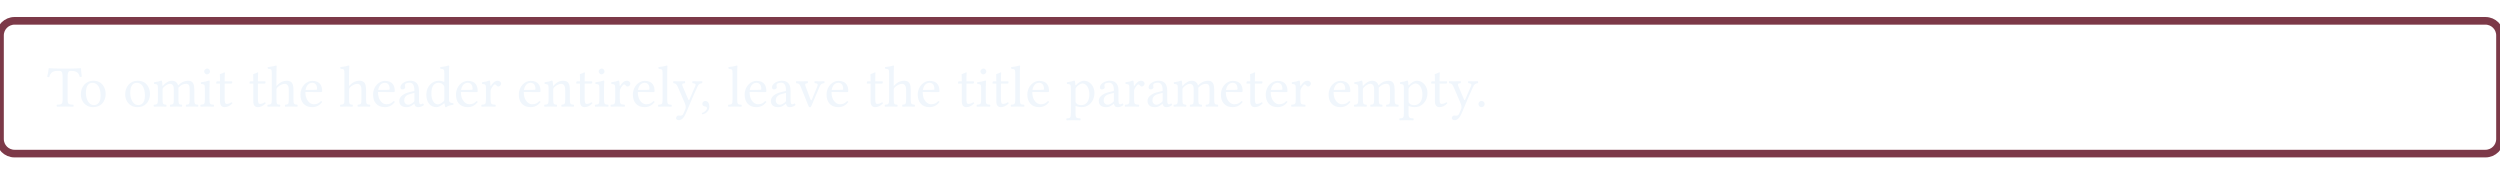
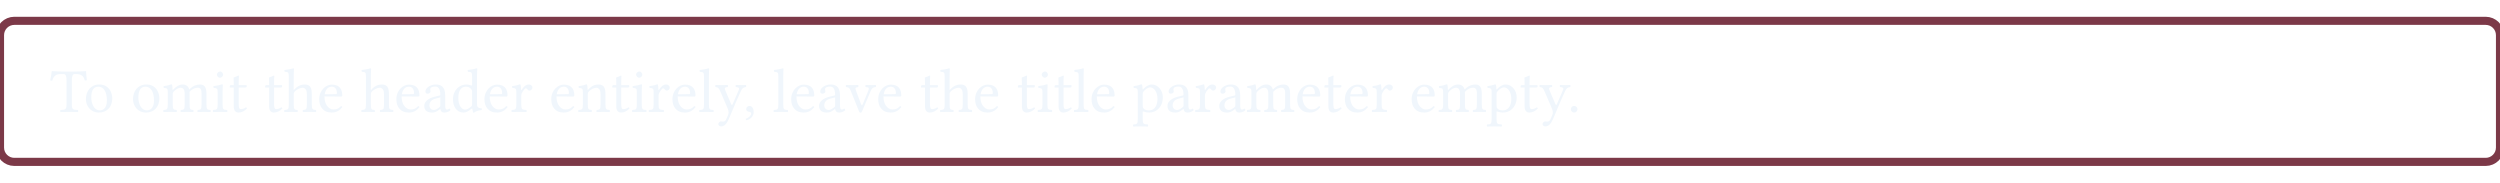
- <svg xmlns="http://www.w3.org/2000/svg" xmlns:xlink="http://www.w3.org/1999/xlink" class="typst-doc" height="47.467pt" style="overflow: visible;" viewBox="0 0 680.315 47.467" width="680.315pt">
+ <svg xmlns="http://www.w3.org/2000/svg" xmlns:xlink="http://www.w3.org/1999/xlink" class="typst-doc" height="49.725pt" style="overflow: visible;" viewBox="0 0 680.315 49.725" width="680.315pt">
  <g>
    <g transform="translate(0 5.669291)">
      <g class="typst-group">
        <g>
          <g transform="translate(0 0)">
            <g class="typst-group">
              <g>
                <g transform="translate(0 0)">
                  <g class="typst-group">
                    <g>
                      <g transform="translate(0 0)">
                        <g class="typst-group">
                          <g>
                            <g transform="translate(-0 -0)">
-                               <path class="typst-shape" d="M 3.96 0 L 676.355 0 C 678.542 0 680.315 1.773 680.315 3.96 L 680.315 32.168 C 680.315 34.355 678.542 36.128 676.355 36.128 L 3.96 36.128 C 1.773 36.128 0 34.355 0 32.168 L 0 3.96 C 0 1.773 1.773 0 3.96 0 " fill="none" stroke="#7c3948" stroke-linecap="butt" stroke-linejoin="miter" stroke-miterlimit="4" stroke-width="2.08" />
+                               <path class="typst-shape" d="M 3.895 0 L 676.42 0 C 678.571 0 680.315 1.744 680.315 3.895 L 680.315 34.491 C 680.315 36.642 678.571 38.386 676.42 38.386 L 3.895 38.386 C 1.744 38.386 0 36.642 0 34.491 L 0 3.895 C 0 1.744 1.744 0 3.895 0 " fill="none" stroke="#7c3948" stroke-linecap="butt" stroke-linejoin="miter" stroke-miterlimit="4" stroke-width="2.21" />
                            </g>
-                             <g transform="translate(12.8 23.328)">
+                             <g transform="translate(13.6 24.786)">
                              <g class="typst-text" transform="scale(1, -1)">
-                                 <use fill="#f0f6fc" fill-rule="nonzero" x="0" xlink:href="#g37A67C4F474B0546FF227AC7FBD38413" />
-                                 <use fill="#f0f6fc" fill-rule="nonzero" x="8.544" xlink:href="#gC63C44EC92272FC0E86AD369E0E6288" />
-                                 <use fill="#f0f6fc" fill-rule="nonzero" x="20.608" xlink:href="#gC63C44EC92272FC0E86AD369E0E6288" />
-                                 <use fill="#f0f6fc" fill-rule="nonzero" x="28.672" xlink:href="#g4E5E84CBECD9C2B56B869783942BACE4" />
-                                 <use fill="#f0f6fc" fill-rule="nonzero" x="41.312" xlink:href="#g8DA6BF8D5380F569207E60CADC0E9BAE" />
-                                 <use fill="#f0f6fc" fill-rule="nonzero" x="45.648" xlink:href="#gF0D6D08DBEB6CA3CAD6B56A1BCD8FAE8" />
-                                 <use fill="#f0f6fc" fill-rule="nonzero" x="54.704" xlink:href="#gF0D6D08DBEB6CA3CAD6B56A1BCD8FAE8" />
-                                 <use fill="#f0f6fc" fill-rule="nonzero" x="59.76" xlink:href="#g5B1EE9D91446DA0F187BF1EED1855988" />
-                                 <use fill="#f0f6fc" fill-rule="nonzero" x="68.368" xlink:href="#g5F57C9D2838EC13BB1667D451375251B" />
-                                 <use fill="#f0f6fc" fill-rule="nonzero" x="79.52" xlink:href="#g5B1EE9D91446DA0F187BF1EED1855988" />
-                                 <use fill="#f0f6fc" fill-rule="nonzero" x="88.128" xlink:href="#g5F57C9D2838EC13BB1667D451375251B" />
-                                 <use fill="#f0f6fc" fill-rule="nonzero" x="95.28" xlink:href="#g37395776C576352B9F4BB25DF2AAC7DE" />
-                                 <use fill="#f0f6fc" fill-rule="nonzero" x="102.592" xlink:href="#gB40DFF13CA16078B5A4664E1AAC88547" />
-                                 <use fill="#f0f6fc" fill-rule="nonzero" x="110.688" xlink:href="#g5F57C9D2838EC13BB1667D451375251B" />
-                                 <use fill="#f0f6fc" fill-rule="nonzero" x="117.84" xlink:href="#g7E92F3641FFEE66EFDCAAA379E3921D0" />
-                                 <use fill="#f0f6fc" fill-rule="nonzero" x="127.792" xlink:href="#g5F57C9D2838EC13BB1667D451375251B" />
-                                 <use fill="#f0f6fc" fill-rule="nonzero" x="134.944" xlink:href="#gF1731FE4208E6DAA807F9C717BFC6547" />
-                                 <use fill="#f0f6fc" fill-rule="nonzero" x="143.616" xlink:href="#gF0D6D08DBEB6CA3CAD6B56A1BCD8FAE8" />
-                                 <use fill="#f0f6fc" fill-rule="nonzero" x="148.672" xlink:href="#g8DA6BF8D5380F569207E60CADC0E9BAE" />
-                                 <use fill="#f0f6fc" fill-rule="nonzero" x="153.008" xlink:href="#g7E92F3641FFEE66EFDCAAA379E3921D0" />
-                                 <use fill="#f0f6fc" fill-rule="nonzero" x="158.832" xlink:href="#g5F57C9D2838EC13BB1667D451375251B" />
-                                 <use fill="#f0f6fc" fill-rule="nonzero" x="165.984" xlink:href="#gF9DAB4CF898D9BF28E6AABA84B32F9C5" />
-                                 <use fill="#f0f6fc" fill-rule="nonzero" x="170.208" xlink:href="#g9B5A20A9FE1E2A60C0DD056D281779B" />
-                                 <use fill="#f0f6fc" fill-rule="nonzero" x="177.504" xlink:href="#g3CFFD641C44F808E96F90C23D40F7DDE" />
-                                 <use fill="#f0f6fc" fill-rule="nonzero" x="185.024" xlink:href="#gF9DAB4CF898D9BF28E6AABA84B32F9C5" />
-                                 <use fill="#f0f6fc" fill-rule="nonzero" x="189.248" xlink:href="#g5F57C9D2838EC13BB1667D451375251B" />
-                                 <use fill="#f0f6fc" fill-rule="nonzero" x="196.4" xlink:href="#g37395776C576352B9F4BB25DF2AAC7DE" />
-                                 <use fill="#f0f6fc" fill-rule="nonzero" x="203.712" xlink:href="#g665FF6EF408168A243016331102F776A" />
-                                 <use fill="#f0f6fc" fill-rule="nonzero" x="211.536" xlink:href="#g5F57C9D2838EC13BB1667D451375251B" />
-                                 <use fill="#f0f6fc" fill-rule="nonzero" x="222.688" xlink:href="#gF0D6D08DBEB6CA3CAD6B56A1BCD8FAE8" />
-                                 <use fill="#f0f6fc" fill-rule="nonzero" x="227.744" xlink:href="#g5B1EE9D91446DA0F187BF1EED1855988" />
-                                 <use fill="#f0f6fc" fill-rule="nonzero" x="236.352" xlink:href="#g5F57C9D2838EC13BB1667D451375251B" />
-                                 <use fill="#f0f6fc" fill-rule="nonzero" x="247.504" xlink:href="#gF0D6D08DBEB6CA3CAD6B56A1BCD8FAE8" />
-                                 <use fill="#f0f6fc" fill-rule="nonzero" x="252.56" xlink:href="#g8DA6BF8D5380F569207E60CADC0E9BAE" />
-                                 <use fill="#f0f6fc" fill-rule="nonzero" x="256.896" xlink:href="#gF0D6D08DBEB6CA3CAD6B56A1BCD8FAE8" />
-                                 <use fill="#f0f6fc" fill-rule="nonzero" x="261.952" xlink:href="#gF9DAB4CF898D9BF28E6AABA84B32F9C5" />
-                                 <use fill="#f0f6fc" fill-rule="nonzero" x="266.176" xlink:href="#g5F57C9D2838EC13BB1667D451375251B" />
-                                 <use fill="#f0f6fc" fill-rule="nonzero" x="277.328" xlink:href="#g730F3005093191939779E3779F3B20AA" />
-                                 <use fill="#f0f6fc" fill-rule="nonzero" x="285.632" xlink:href="#g37395776C576352B9F4BB25DF2AAC7DE" />
-                                 <use fill="#f0f6fc" fill-rule="nonzero" x="292.944" xlink:href="#g7E92F3641FFEE66EFDCAAA379E3921D0" />
-                                 <use fill="#f0f6fc" fill-rule="nonzero" x="298.896" xlink:href="#g37395776C576352B9F4BB25DF2AAC7DE" />
-                                 <use fill="#f0f6fc" fill-rule="nonzero" x="306.208" xlink:href="#g4E5E84CBECD9C2B56B869783942BACE4" />
-                                 <use fill="#f0f6fc" fill-rule="nonzero" x="318.848" xlink:href="#g5F57C9D2838EC13BB1667D451375251B" />
-                                 <use fill="#f0f6fc" fill-rule="nonzero" x="326" xlink:href="#gF0D6D08DBEB6CA3CAD6B56A1BCD8FAE8" />
-                                 <use fill="#f0f6fc" fill-rule="nonzero" x="331.056" xlink:href="#g5F57C9D2838EC13BB1667D451375251B" />
-                                 <use fill="#f0f6fc" fill-rule="nonzero" x="338.208" xlink:href="#g7E92F3641FFEE66EFDCAAA379E3921D0" />
-                                 <use fill="#f0f6fc" fill-rule="nonzero" x="348.16" xlink:href="#g5F57C9D2838EC13BB1667D451375251B" />
-                                 <use fill="#f0f6fc" fill-rule="nonzero" x="355.312" xlink:href="#g4E5E84CBECD9C2B56B869783942BACE4" />
-                                 <use fill="#f0f6fc" fill-rule="nonzero" x="367.952" xlink:href="#g730F3005093191939779E3779F3B20AA" />
-                                 <use fill="#f0f6fc" fill-rule="nonzero" x="376.256" xlink:href="#gF0D6D08DBEB6CA3CAD6B56A1BCD8FAE8" />
-                                 <use fill="#f0f6fc" fill-rule="nonzero" x="381.312" xlink:href="#g9B5A20A9FE1E2A60C0DD056D281779B" />
-                                 <use fill="#f0f6fc" fill-rule="nonzero" x="388.608" xlink:href="#gFD073CFB96DED13FA5F838845E6BFF78" />
+                                 <use fill="#f0f6fc" fill-rule="nonzero" x="0" xlink:href="#gE2DFA7A4165699FAACE3405BA08E957D" />
+                                 <use fill="#f0f6fc" fill-rule="nonzero" x="9.078" xlink:href="#g8831A3734F2C877DD4B82664E2752586" />
+                                 <use fill="#f0f6fc" fill-rule="nonzero" x="21.896" xlink:href="#g8831A3734F2C877DD4B82664E2752586" />
+                                 <use fill="#f0f6fc" fill-rule="nonzero" x="30.464" xlink:href="#g8EF68B9F434B21AF0F566D42E24A6741" />
+                                 <use fill="#f0f6fc" fill-rule="nonzero" x="43.894" xlink:href="#gD73BC2B7DACAF23BBF77E52B624B14FE" />
+                                 <use fill="#f0f6fc" fill-rule="nonzero" x="48.501" xlink:href="#g39771A1379CF595E57EC7CABB822FC76" />
+                                 <use fill="#f0f6fc" fill-rule="nonzero" x="58.123" xlink:href="#g39771A1379CF595E57EC7CABB822FC76" />
+                                 <use fill="#f0f6fc" fill-rule="nonzero" x="63.495" xlink:href="#g7CB9797A02F10A5A37B7A195F5C7F72B" />
+                                 <use fill="#f0f6fc" fill-rule="nonzero" x="72.641" xlink:href="#g6A1BCC6180F826CEC9F0969029141C24" />
+                                 <use fill="#f0f6fc" fill-rule="nonzero" x="84.49" xlink:href="#g7CB9797A02F10A5A37B7A195F5C7F72B" />
+                                 <use fill="#f0f6fc" fill-rule="nonzero" x="93.636" xlink:href="#g6A1BCC6180F826CEC9F0969029141C24" />
+                                 <use fill="#f0f6fc" fill-rule="nonzero" x="101.235" xlink:href="#g70497B15E04CC549257309BAC0B77D32" />
+                                 <use fill="#f0f6fc" fill-rule="nonzero" x="109.004" xlink:href="#g321EEAFE5754B9C7453097BAF1645CB4" />
+                                 <use fill="#f0f6fc" fill-rule="nonzero" x="117.606" xlink:href="#g6A1BCC6180F826CEC9F0969029141C24" />
+                                 <use fill="#f0f6fc" fill-rule="nonzero" x="125.205" xlink:href="#g679C8EC39CC8A55594D0C898C817B316" />
+                                 <use fill="#f0f6fc" fill-rule="nonzero" x="135.779" xlink:href="#g6A1BCC6180F826CEC9F0969029141C24" />
+                                 <use fill="#f0f6fc" fill-rule="nonzero" x="143.378" xlink:href="#gEC36F167EC4449C6AE9A758F7303ABD9" />
+                                 <use fill="#f0f6fc" fill-rule="nonzero" x="152.592" xlink:href="#g39771A1379CF595E57EC7CABB822FC76" />
+                                 <use fill="#f0f6fc" fill-rule="nonzero" x="157.964" xlink:href="#gD73BC2B7DACAF23BBF77E52B624B14FE" />
+                                 <use fill="#f0f6fc" fill-rule="nonzero" x="162.571" xlink:href="#g679C8EC39CC8A55594D0C898C817B316" />
+                                 <use fill="#f0f6fc" fill-rule="nonzero" x="168.759" xlink:href="#g6A1BCC6180F826CEC9F0969029141C24" />
+                                 <use fill="#f0f6fc" fill-rule="nonzero" x="176.358" xlink:href="#g688C37539538F20ADEDCEF13385ED473" />
+                                 <use fill="#f0f6fc" fill-rule="nonzero" x="180.846" xlink:href="#g13AD84DD2262B004B62236FB2079A81F" />
+                                 <use fill="#f0f6fc" fill-rule="nonzero" x="188.598" xlink:href="#g54D6E84C048A50805DF2AAC2A91A8171" />
+                                 <use fill="#f0f6fc" fill-rule="nonzero" x="196.588" xlink:href="#g688C37539538F20ADEDCEF13385ED473" />
+                                 <use fill="#f0f6fc" fill-rule="nonzero" x="201.076" xlink:href="#g6A1BCC6180F826CEC9F0969029141C24" />
+                                 <use fill="#f0f6fc" fill-rule="nonzero" x="208.675" xlink:href="#g70497B15E04CC549257309BAC0B77D32" />
+                                 <use fill="#f0f6fc" fill-rule="nonzero" x="216.444" xlink:href="#gB488647053F2FCFECBBDB7F09DA3CA54" />
+                                 <use fill="#f0f6fc" fill-rule="nonzero" x="224.757" xlink:href="#g6A1BCC6180F826CEC9F0969029141C24" />
+                                 <use fill="#f0f6fc" fill-rule="nonzero" x="236.606" xlink:href="#g39771A1379CF595E57EC7CABB822FC76" />
+                                 <use fill="#f0f6fc" fill-rule="nonzero" x="241.978" xlink:href="#g7CB9797A02F10A5A37B7A195F5C7F72B" />
+                                 <use fill="#f0f6fc" fill-rule="nonzero" x="251.124" xlink:href="#g6A1BCC6180F826CEC9F0969029141C24" />
+                                 <use fill="#f0f6fc" fill-rule="nonzero" x="262.973" xlink:href="#g39771A1379CF595E57EC7CABB822FC76" />
+                                 <use fill="#f0f6fc" fill-rule="nonzero" x="268.345" xlink:href="#gD73BC2B7DACAF23BBF77E52B624B14FE" />
+                                 <use fill="#f0f6fc" fill-rule="nonzero" x="272.952" xlink:href="#g39771A1379CF595E57EC7CABB822FC76" />
+                                 <use fill="#f0f6fc" fill-rule="nonzero" x="278.324" xlink:href="#g688C37539538F20ADEDCEF13385ED473" />
+                                 <use fill="#f0f6fc" fill-rule="nonzero" x="282.812" xlink:href="#g6A1BCC6180F826CEC9F0969029141C24" />
+                                 <use fill="#f0f6fc" fill-rule="nonzero" x="294.661" xlink:href="#g35FE788A1490BC0C0E674398F0881B68" />
+                                 <use fill="#f0f6fc" fill-rule="nonzero" x="303.484" xlink:href="#g70497B15E04CC549257309BAC0B77D32" />
+                                 <use fill="#f0f6fc" fill-rule="nonzero" x="311.253" xlink:href="#g679C8EC39CC8A55594D0C898C817B316" />
+                                 <use fill="#f0f6fc" fill-rule="nonzero" x="317.577" xlink:href="#g70497B15E04CC549257309BAC0B77D32" />
+                                 <use fill="#f0f6fc" fill-rule="nonzero" x="325.346" xlink:href="#g8EF68B9F434B21AF0F566D42E24A6741" />
+                                 <use fill="#f0f6fc" fill-rule="nonzero" x="338.776" xlink:href="#g6A1BCC6180F826CEC9F0969029141C24" />
+                                 <use fill="#f0f6fc" fill-rule="nonzero" x="346.375" xlink:href="#g39771A1379CF595E57EC7CABB822FC76" />
+                                 <use fill="#f0f6fc" fill-rule="nonzero" x="351.747" xlink:href="#g6A1BCC6180F826CEC9F0969029141C24" />
+                                 <use fill="#f0f6fc" fill-rule="nonzero" x="359.346" xlink:href="#g679C8EC39CC8A55594D0C898C817B316" />
+                                 <use fill="#f0f6fc" fill-rule="nonzero" x="369.92" xlink:href="#g6A1BCC6180F826CEC9F0969029141C24" />
+                                 <use fill="#f0f6fc" fill-rule="nonzero" x="377.519" xlink:href="#g8EF68B9F434B21AF0F566D42E24A6741" />
+                                 <use fill="#f0f6fc" fill-rule="nonzero" x="390.949" xlink:href="#g35FE788A1490BC0C0E674398F0881B68" />
+                                 <use fill="#f0f6fc" fill-rule="nonzero" x="399.772" xlink:href="#g39771A1379CF595E57EC7CABB822FC76" />
+                                 <use fill="#f0f6fc" fill-rule="nonzero" x="405.144" xlink:href="#g13AD84DD2262B004B62236FB2079A81F" />
+                                 <use fill="#f0f6fc" fill-rule="nonzero" x="412.896" xlink:href="#g5D3AC8C9938DA5174EAB4DE57CB4CE43" />
                              </g>
                            </g>
                          </g>
                        </g>
                      </g>
                    </g>
                  </g>
                </g>
              </g>
            </g>
          </g>
        </g>
      </g>
    </g>
  </g>
  <defs id="glyph">
-     <symbol id="g37A67C4F474B0546FF227AC7FBD38413" overflow="visible">
-       <path d="M 5.6 1.952 L 5.6 8.064 C 5.6 9.088 5.76 9.696 6.336 9.696 L 6.688 9.696 C 7.888 9.696 8.64 9.28 8.912 8.048 C 9.088 8.048 9.312 8.064 9.456 8.128 C 9.344 8.864 9.264 9.68 9.248 10.4 C 9.248 10.416 9.216 10.448 9.2 10.448 C 8.656 10.4 6.88 10.32 5.616 10.32 L 4.24 10.32 C 3.008 10.32 1.12 10.4 0.512 10.448 C 0.48 10.448 0.448 10.416 0.448 10.4 C 0.384 9.68 0.224 8.848 0.048 8.08 C 0.208 8.016 0.4 8 0.592 8 C 0.912 9.28 1.648 9.696 2.704 9.696 L 3.488 9.696 C 4.08 9.696 4.24 9.088 4.24 8.112 L 4.24 1.952 C 4.24 0.624 3.968 0.544 2.688 0.496 C 2.592 0.4 2.592 0.064 2.688 -0.032 C 3.472 -0.016 4.288 0 4.928 0 C 5.536 0 6.352 -0.016 7.152 -0.032 C 7.248 0.064 7.248 0.4 7.152 0.496 C 5.872 0.544 5.6 0.624 5.6 1.952 Z " />
+     <symbol id="gE2DFA7A4165699FAACE3405BA08E957D" overflow="visible">
+       <path d="M 5.95 2.074 L 5.95 8.568 C 5.95 9.656 6.12 10.302 6.732 10.302 L 7.106 10.302 C 8.381 10.302 9.18 9.86 9.469 8.551 C 9.656 8.551 9.894 8.568 10.047 8.636 C 9.928 9.418 9.843 10.285 9.826 11.05 C 9.826 11.067 9.792 11.101 9.775 11.101 C 9.197 11.05 7.31 10.965 5.967 10.965 L 4.505 10.965 C 3.196 10.965 1.19 11.05 0.544 11.101 C 0.51 11.101 0.476 11.067 0.476 11.05 C 0.408 10.285 0.238 9.401 0.051 8.585 C 0.221 8.517 0.425 8.5 0.629 8.5 C 0.969 9.86 1.751 10.302 2.873 10.302 L 3.706 10.302 C 4.335 10.302 4.505 9.656 4.505 8.619 L 4.505 2.074 C 4.505 0.663 4.216 0.578 2.856 0.527 C 2.754 0.425 2.754 0.068 2.856 -0.034 C 3.689 -0.017 4.556 0 5.236 0 C 5.882 0 6.749 -0.017 7.599 -0.034 C 7.701 0.068 7.701 0.425 7.599 0.527 C 6.239 0.578 5.95 0.663 5.95 2.074 Z " />
    </symbol>
-     <symbol id="gC63C44EC92272FC0E86AD369E0E6288" overflow="visible">
-       <path d="M 0.656 3.28 C 0.656 1.648 1.744 -0.16 4.016 -0.16 C 5.04 -0.16 5.824 0.208 6.368 0.736 C 7.088 1.44 7.408 2.448 7.408 3.424 C 7.408 5.088 6.496 7.024 4.048 7.024 C 2.992 7.024 2.128 6.592 1.536 5.904 C 0.96 5.216 0.656 4.288 0.656 3.28 Z M 3.808 6.464 C 5.184 6.464 6.032 5.216 6.032 2.912 C 6.032 0.896 4.992 0.4 4.24 0.4 C 2.576 0.4 2.032 2.416 2.032 3.648 C 2.032 5.04 2.368 6.464 3.808 6.464 Z " />
+     <symbol id="g8831A3734F2C877DD4B82664E2752586" overflow="visible">
+       <path d="M 0.697 3.485 C 0.697 1.751 1.853 -0.17 4.267 -0.17 C 5.355 -0.17 6.188 0.221 6.766 0.782 C 7.531 1.53 7.871 2.601 7.871 3.638 C 7.871 5.406 6.902 7.463 4.301 7.463 C 3.179 7.463 2.261 7.004 1.632 6.273 C 1.02 5.542 0.697 4.556 0.697 3.485 Z M 4.046 6.868 C 5.508 6.868 6.409 5.542 6.409 3.094 C 6.409 0.952 5.304 0.425 4.505 0.425 C 2.737 0.425 2.159 2.567 2.159 3.876 C 2.159 5.355 2.516 6.868 4.046 6.868 Z " />
    </symbol>
-     <symbol id="g4E5E84CBECD9C2B56B869783942BACE4" overflow="visible">
-       <path d="M 2.72 5.728 C 2.704 6.208 2.672 6.784 2.592 6.944 C 2.56 7.024 2.528 7.072 2.4 7.072 C 1.952 6.896 1.536 6.752 0.432 6.608 C 0.4 6.512 0.432 6.256 0.464 6.16 C 1.328 6.08 1.504 6 1.504 5.072 L 1.504 1.952 C 1.504 0.64 1.296 0.56 0.416 0.496 C 0.32 0.4 0.32 0.064 0.416 -0.032 C 0.896 -0.016 1.504 0 2.144 0 C 2.784 0 3.28 -0.016 3.76 -0.032 C 3.856 0.064 3.856 0.4 3.76 0.496 C 2.944 0.576 2.768 0.64 2.768 1.952 L 2.768 4.576 C 2.768 4.912 2.912 5.104 3.04 5.248 C 3.68 5.872 4.272 6.192 4.768 6.192 C 5.376 6.192 5.824 5.808 5.824 4.736 L 5.824 1.952 C 5.824 0.64 5.696 0.56 4.832 0.496 C 4.752 0.4 4.752 0.064 4.832 -0.032 C 5.232 -0.016 5.824 0 6.464 0 C 7.104 0 7.632 -0.016 8.032 -0.032 C 8.112 0.064 8.112 0.4 8.032 0.496 C 7.232 0.56 7.088 0.64 7.088 1.952 L 7.088 4.496 C 7.088 4.72 7.088 4.944 7.072 5.136 C 7.84 5.984 8.56 6.192 9.184 6.192 C 9.792 6.192 10.144 5.84 10.144 4.768 L 10.144 1.952 C 10.144 0.64 9.984 0.56 9.152 0.496 C 9.072 0.4 9.072 0.064 9.152 -0.032 C 9.552 -0.016 10.144 0 10.784 0 C 11.424 0 11.984 -0.016 12.432 -0.032 C 12.512 0.064 12.512 0.4 12.432 0.496 C 11.552 0.56 11.408 0.64 11.408 1.952 L 11.408 4.48 C 11.408 5.904 11.168 7.024 9.76 7.024 C 8.944 7.024 7.952 6.72 7.12 5.84 C 7.072 5.792 6.976 5.712 6.944 5.856 C 6.8 6.512 6.176 7.024 5.344 7.024 C 4.416 7.024 3.584 6.48 2.912 5.728 C 2.832 5.648 2.736 5.536 2.72 5.728 Z " />
+     <symbol id="g8EF68B9F434B21AF0F566D42E24A6741" overflow="visible">
+       <path d="M 2.89 6.086 C 2.873 6.596 2.839 7.208 2.754 7.378 C 2.72 7.463 2.686 7.514 2.55 7.514 C 2.074 7.327 1.632 7.174 0.459 7.021 C 0.425 6.919 0.459 6.647 0.493 6.545 C 1.411 6.46 1.598 6.375 1.598 5.389 L 1.598 2.074 C 1.598 0.68 1.377 0.595 0.442 0.527 C 0.34 0.425 0.34 0.068 0.442 -0.034 C 0.952 -0.017 1.598 0 2.278 0 C 2.958 0 3.485 -0.017 3.995 -0.034 C 4.097 0.068 4.097 0.425 3.995 0.527 C 3.128 0.612 2.941 0.68 2.941 2.074 L 2.941 4.862 C 2.941 5.219 3.094 5.423 3.23 5.576 C 3.91 6.239 4.539 6.579 5.066 6.579 C 5.712 6.579 6.188 6.171 6.188 5.032 L 6.188 2.074 C 6.188 0.68 6.052 0.595 5.134 0.527 C 5.049 0.425 5.049 0.068 5.134 -0.034 C 5.559 -0.017 6.188 0 6.868 0 C 7.548 0 8.109 -0.017 8.534 -0.034 C 8.619 0.068 8.619 0.425 8.534 0.527 C 7.684 0.595 7.531 0.68 7.531 2.074 L 7.531 4.777 C 7.531 5.015 7.531 5.253 7.514 5.457 C 8.33 6.358 9.095 6.579 9.758 6.579 C 10.404 6.579 10.778 6.205 10.778 5.066 L 10.778 2.074 C 10.778 0.68 10.608 0.595 9.724 0.527 C 9.639 0.425 9.639 0.068 9.724 -0.034 C 10.149 -0.017 10.778 0 11.458 0 C 12.138 0 12.733 -0.017 13.209 -0.034 C 13.294 0.068 13.294 0.425 13.209 0.527 C 12.274 0.595 12.121 0.68 12.121 2.074 L 12.121 4.76 C 12.121 6.273 11.866 7.463 10.37 7.463 C 9.503 7.463 8.449 7.14 7.565 6.205 C 7.514 6.154 7.412 6.069 7.378 6.222 C 7.225 6.919 6.562 7.463 5.678 7.463 C 4.692 7.463 3.808 6.885 3.094 6.086 C 3.009 6.001 2.907 5.882 2.89 6.086 Z " />
    </symbol>
-     <symbol id="g8DA6BF8D5380F569207E60CADC0E9BAE" overflow="visible">
-       <path d="M 2.896 1.952 L 2.896 5.136 C 2.896 5.936 2.96 6.96 2.96 6.96 C 2.96 7.024 2.88 7.072 2.752 7.072 C 2.304 6.896 1.664 6.752 0.56 6.608 C 0.528 6.512 0.56 6.256 0.592 6.16 C 1.472 6.08 1.632 5.984 1.632 5.072 L 1.632 1.952 C 1.632 0.624 1.456 0.576 0.48 0.496 C 0.384 0.4 0.384 0.064 0.48 -0.032 C 1.008 -0.016 1.632 0 2.272 0 C 2.912 0 3.52 -0.016 4.048 -0.032 C 4.144 0.064 4.144 0.4 4.048 0.496 C 3.072 0.56 2.896 0.624 2.896 1.952 Z M 1.44 9.584 C 1.44 9.168 1.824 8.752 2.208 8.752 C 2.656 8.752 3.04 9.184 3.04 9.52 C 3.04 9.904 2.704 10.352 2.272 10.352 C 1.888 10.352 1.44 9.968 1.44 9.584 Z " />
+     <symbol id="gD73BC2B7DACAF23BBF77E52B624B14FE" overflow="visible">
+       <path d="M 3.077 2.074 L 3.077 5.457 C 3.077 6.307 3.145 7.395 3.145 7.395 C 3.145 7.463 3.06 7.514 2.924 7.514 C 2.448 7.327 1.768 7.174 0.595 7.021 C 0.561 6.919 0.595 6.647 0.629 6.545 C 1.564 6.46 1.734 6.358 1.734 5.389 L 1.734 2.074 C 1.734 0.663 1.547 0.612 0.51 0.527 C 0.408 0.425 0.408 0.068 0.51 -0.034 C 1.071 -0.017 1.734 0 2.414 0 C 3.094 0 3.74 -0.017 4.301 -0.034 C 4.403 0.068 4.403 0.425 4.301 0.527 C 3.264 0.595 3.077 0.663 3.077 2.074 Z M 1.53 10.183 C 1.53 9.741 1.938 9.299 2.346 9.299 C 2.822 9.299 3.23 9.758 3.23 10.115 C 3.23 10.523 2.873 10.999 2.414 10.999 C 2.006 10.999 1.53 10.591 1.53 10.183 Z " />
    </symbol>
-     <symbol id="gF0D6D08DBEB6CA3CAD6B56A1BCD8FAE8" overflow="visible">
-       <path d="M 0.688 6.864 C 0.464 6.864 0.4 6.672 0.4 6.544 L 0.4 6.336 C 0.4 6.256 0.416 6.24 0.48 6.24 L 1.424 6.24 L 1.424 1.424 C 1.424 0.288 1.92 -0.16 2.656 -0.16 C 3.392 -0.16 4.192 0.192 4.816 0.896 C 4.784 1.056 4.688 1.152 4.528 1.168 C 4.112 0.848 3.632 0.72 3.216 0.72 C 2.784 0.72 2.688 1.2 2.688 2.192 L 2.688 6.24 L 4.352 6.24 C 4.512 6.24 4.736 6.304 4.736 6.448 L 4.736 6.768 C 4.736 6.832 4.688 6.864 4.608 6.864 L 2.688 6.864 L 2.688 7.488 C 2.688 8.528 2.752 9.168 2.752 9.168 C 2.752 9.264 2.704 9.312 2.624 9.312 C 2.56 9.312 2.416 9.248 2.272 9.168 C 2.096 9.072 1.936 8.992 1.728 8.944 C 1.536 8.88 1.376 8.832 1.376 8.72 C 1.376 8.528 1.424 8.64 1.424 6.864 Z " />
+     <symbol id="g39771A1379CF595E57EC7CABB822FC76" overflow="visible">
+       <path d="M 0.731 7.293 C 0.493 7.293 0.425 7.089 0.425 6.953 L 0.425 6.732 C 0.425 6.647 0.442 6.63 0.51 6.63 L 1.513 6.63 L 1.513 1.513 C 1.513 0.306 2.04 -0.17 2.822 -0.17 C 3.604 -0.17 4.454 0.204 5.117 0.952 C 5.083 1.122 4.981 1.224 4.811 1.241 C 4.369 0.901 3.859 0.765 3.417 0.765 C 2.958 0.765 2.856 1.275 2.856 2.329 L 2.856 6.63 L 4.624 6.63 C 4.794 6.63 5.032 6.698 5.032 6.851 L 5.032 7.191 C 5.032 7.259 4.981 7.293 4.896 7.293 L 2.856 7.293 L 2.856 7.956 C 2.856 9.061 2.924 9.741 2.924 9.741 C 2.924 9.843 2.873 9.894 2.788 9.894 C 2.72 9.894 2.567 9.826 2.414 9.741 C 2.227 9.639 2.057 9.554 1.836 9.503 C 1.632 9.435 1.462 9.384 1.462 9.265 C 1.462 9.061 1.513 9.18 1.513 7.293 Z " />
    </symbol>
-     <symbol id="g5B1EE9D91446DA0F187BF1EED1855988" overflow="visible">
-       <path d="M 2.672 4.576 C 2.672 4.912 2.816 5.104 2.944 5.248 C 3.552 5.84 4.368 6.192 4.992 6.192 C 5.312 6.192 5.648 5.984 5.84 5.616 C 6 5.296 6.032 4.864 6.032 4.384 L 6.032 1.952 C 6.032 0.64 5.872 0.576 5.04 0.496 C 4.96 0.4 4.96 0.064 5.04 -0.032 C 5.488 -0.016 6.032 0 6.672 0 C 7.312 0 7.84 -0.016 8.368 -0.032 C 8.448 0.064 8.448 0.4 8.368 0.496 C 7.472 0.576 7.296 0.64 7.296 1.952 L 7.296 4.336 C 7.296 5.216 7.232 6 6.864 6.48 C 6.592 6.832 6.096 7.024 5.536 7.024 C 4.752 7.024 3.792 6.816 2.816 5.728 C 2.816 5.712 2.8 5.712 2.784 5.696 C 2.736 5.632 2.656 5.536 2.656 5.728 L 2.672 9.328 C 2.672 10.368 2.736 11.008 2.736 11.008 C 2.736 11.12 2.672 11.168 2.528 11.168 C 2.128 11.008 0.928 10.784 0.288 10.736 C 0.256 10.608 0.288 10.352 0.384 10.256 C 0.432 10.256 0.48 10.256 0.528 10.256 C 1.232 10.208 1.408 10.208 1.408 8.944 L 1.408 1.952 C 1.408 0.624 1.216 0.56 0.288 0.496 C 0.192 0.4 0.192 0.064 0.288 -0.032 C 0.816 -0.016 1.408 0 2.048 0 C 2.656 0 3.184 -0.016 3.632 -0.032 C 3.728 0.064 3.728 0.4 3.632 0.496 C 2.816 0.56 2.672 0.624 2.672 1.952 Z " />
+     <symbol id="g7CB9797A02F10A5A37B7A195F5C7F72B" overflow="visible">
+       <path d="M 2.839 4.862 C 2.839 5.219 2.992 5.423 3.128 5.576 C 3.774 6.205 4.641 6.579 5.304 6.579 C 5.644 6.579 6.001 6.358 6.205 5.967 C 6.375 5.627 6.409 5.168 6.409 4.658 L 6.409 2.074 C 6.409 0.68 6.239 0.612 5.355 0.527 C 5.27 0.425 5.27 0.068 5.355 -0.034 C 5.831 -0.017 6.409 0 7.089 0 C 7.769 0 8.33 -0.017 8.891 -0.034 C 8.976 0.068 8.976 0.425 8.891 0.527 C 7.939 0.612 7.752 0.68 7.752 2.074 L 7.752 4.607 C 7.752 5.542 7.684 6.375 7.293 6.885 C 7.004 7.259 6.477 7.463 5.882 7.463 C 5.049 7.463 4.029 7.242 2.992 6.086 C 2.992 6.069 2.975 6.069 2.958 6.052 C 2.907 5.984 2.822 5.882 2.822 6.086 L 2.839 9.911 C 2.839 11.016 2.907 11.696 2.907 11.696 C 2.907 11.815 2.839 11.866 2.686 11.866 C 2.261 11.696 0.986 11.458 0.306 11.407 C 0.272 11.271 0.306 10.999 0.408 10.897 C 0.459 10.897 0.51 10.897 0.561 10.897 C 1.309 10.846 1.496 10.846 1.496 9.503 L 1.496 2.074 C 1.496 0.663 1.292 0.595 0.306 0.527 C 0.204 0.425 0.204 0.068 0.306 -0.034 C 0.867 -0.017 1.496 0 2.176 0 C 2.822 0 3.383 -0.017 3.859 -0.034 C 3.961 0.068 3.961 0.425 3.859 0.527 C 2.992 0.595 2.839 0.663 2.839 2.074 Z " />
    </symbol>
-     <symbol id="g5F57C9D2838EC13BB1667D451375251B" overflow="visible">
-       <path d="M 6.176 1.488 C 5.584 0.88 5.12 0.624 4.192 0.624 C 3.616 0.624 2.944 0.96 2.448 1.776 C 2.128 2.304 1.936 3.04 1.936 3.968 L 6.192 3.936 C 6.384 3.936 6.496 4.032 6.496 4.208 C 6.496 5.552 6.016 6.992 3.792 6.992 C 2.4 6.992 0.592 5.664 0.592 3.232 C 0.592 2.336 0.816 1.472 1.344 0.864 C 1.888 0.224 2.64 -0.16 3.792 -0.16 C 5.008 -0.16 5.872 0.4 6.512 1.232 C 6.464 1.392 6.368 1.472 6.176 1.488 Z M 1.984 4.512 C 2.288 6.32 3.408 6.464 3.792 6.464 C 4.4 6.464 5.12 6.128 5.12 4.784 C 5.12 4.64 5.056 4.56 4.88 4.56 Z " />
+     <symbol id="g6A1BCC6180F826CEC9F0969029141C24" overflow="visible">
+       <path d="M 6.562 1.581 C 5.933 0.935 5.44 0.663 4.454 0.663 C 3.842 0.663 3.128 1.02 2.601 1.887 C 2.261 2.448 2.057 3.23 2.057 4.216 L 6.579 4.182 C 6.783 4.182 6.902 4.284 6.902 4.471 C 6.902 5.899 6.392 7.429 4.029 7.429 C 2.55 7.429 0.629 6.018 0.629 3.434 C 0.629 2.482 0.867 1.564 1.428 0.918 C 2.006 0.238 2.805 -0.17 4.029 -0.17 C 5.321 -0.17 6.239 0.425 6.919 1.309 C 6.868 1.479 6.766 1.564 6.562 1.581 Z M 2.108 4.794 C 2.431 6.715 3.621 6.868 4.029 6.868 C 4.675 6.868 5.44 6.511 5.44 5.083 C 5.44 4.93 5.372 4.845 5.185 4.845 Z " />
    </symbol>
-     <symbol id="g37395776C576352B9F4BB25DF2AAC7DE" overflow="visible">
-       <path d="M 4.688 0.768 C 4.784 0.272 4.96 -0.16 5.76 -0.16 C 6.368 -0.16 6.944 0.112 7.28 0.432 C 7.248 0.624 7.184 0.768 7.008 0.864 C 6.896 0.768 6.624 0.608 6.416 0.608 C 5.952 0.608 5.936 1.232 5.936 1.968 L 5.936 4.32 C 5.936 6.592 4.688 7.024 3.52 7.024 C 2.208 7.024 0.88 6.16 0.88 5.248 C 0.88 4.864 1.072 4.672 1.44 4.672 C 1.904 4.672 2.192 5.008 2.192 5.216 C 2.192 5.328 2.176 5.44 2.144 5.504 C 2.128 5.552 2.112 5.648 2.112 5.824 C 2.112 6.32 2.784 6.496 3.392 6.496 C 3.936 6.496 4.688 6.224 4.688 4.416 C 4.688 4.304 4.64 4.24 4.592 4.224 L 3.216 3.888 C 1.68 3.504 0.576 2.656 0.576 1.568 C 0.576 0.256 1.472 -0.16 2.592 -0.16 C 3.152 -0.16 3.632 -0.032 4.336 0.512 L 4.656 0.768 Z M 4.688 3.728 L 4.688 1.616 C 4.688 1.408 4.592 1.296 4.464 1.2 C 4.048 0.864 3.504 0.496 3.056 0.496 C 2.256 0.496 1.904 1.136 1.904 1.632 C 1.904 2.352 2.24 3.088 3.424 3.392 Z " />
+     <symbol id="g70497B15E04CC549257309BAC0B77D32" overflow="visible">
+       <path d="M 4.981 0.816 C 5.083 0.289 5.27 -0.17 6.12 -0.17 C 6.766 -0.17 7.378 0.119 7.735 0.459 C 7.701 0.663 7.633 0.816 7.446 0.918 C 7.327 0.816 7.038 0.646 6.817 0.646 C 6.324 0.646 6.307 1.309 6.307 2.091 L 6.307 4.59 C 6.307 7.004 4.981 7.463 3.74 7.463 C 2.346 7.463 0.935 6.545 0.935 5.576 C 0.935 5.168 1.139 4.964 1.53 4.964 C 2.023 4.964 2.329 5.321 2.329 5.542 C 2.329 5.661 2.312 5.78 2.278 5.848 C 2.261 5.899 2.244 6.001 2.244 6.188 C 2.244 6.715 2.958 6.902 3.604 6.902 C 4.182 6.902 4.981 6.613 4.981 4.692 C 4.981 4.573 4.93 4.505 4.879 4.488 L 3.417 4.131 C 1.785 3.723 0.612 2.822 0.612 1.666 C 0.612 0.272 1.564 -0.17 2.754 -0.17 C 3.349 -0.17 3.859 -0.034 4.607 0.544 L 4.947 0.816 Z M 4.981 3.961 L 4.981 1.717 C 4.981 1.496 4.879 1.377 4.743 1.275 C 4.301 0.918 3.723 0.527 3.247 0.527 C 2.397 0.527 2.023 1.207 2.023 1.734 C 2.023 2.499 2.38 3.281 3.638 3.604 Z " />
    </symbol>
-     <symbol id="gB40DFF13CA16078B5A4664E1AAC88547" overflow="visible">
-       <path d="M 5.344 0.8 C 5.424 0.864 5.568 0.896 5.584 0.784 C 5.632 0.4 5.76 -0.16 5.76 -0.16 C 5.888 -0.208 5.968 -0.192 6.064 -0.16 C 6.416 0.128 6.976 0.368 7.952 0.48 C 8.048 0.576 8.048 0.816 7.952 0.912 C 6.928 0.992 6.784 1.296 6.784 2.08 L 6.784 9.328 C 6.784 10.368 6.848 11.008 6.848 11.008 C 6.848 11.12 6.784 11.168 6.64 11.168 C 6.24 11.008 5.04 10.784 4.4 10.736 C 4.368 10.608 4.4 10.352 4.496 10.256 C 4.544 10.256 4.592 10.256 4.64 10.256 C 5.344 10.208 5.52 10.208 5.52 8.944 L 5.52 6.896 C 5.52 6.784 5.488 6.752 5.376 6.752 C 5.312 6.752 4.656 7.024 4.128 7.024 C 3.072 7.024 2.368 6.672 1.728 6.064 C 1.04 5.376 0.624 4.432 0.624 3.248 C 0.624 1.28 1.616 -0.16 3.344 -0.16 C 3.968 -0.16 4.56 0.16 5.344 0.8 Z M 5.52 1.984 C 5.52 1.68 5.488 1.552 5.264 1.36 C 4.672 0.848 4.16 0.592 3.76 0.592 C 2.896 0.592 2 1.536 2 3.536 C 2 4.688 2.224 5.328 2.464 5.664 C 2.96 6.416 3.632 6.464 3.952 6.464 C 4.528 6.464 4.928 6.256 5.248 5.888 C 5.472 5.632 5.52 5.52 5.52 5.024 Z " />
+     <symbol id="g321EEAFE5754B9C7453097BAF1645CB4" overflow="visible">
+       <path d="M 5.678 0.85 C 5.763 0.918 5.916 0.952 5.933 0.833 C 5.984 0.425 6.12 -0.17 6.12 -0.17 C 6.256 -0.221 6.341 -0.204 6.443 -0.17 C 6.817 0.136 7.412 0.391 8.449 0.51 C 8.551 0.612 8.551 0.867 8.449 0.969 C 7.361 1.054 7.208 1.377 7.208 2.21 L 7.208 9.911 C 7.208 11.016 7.276 11.696 7.276 11.696 C 7.276 11.815 7.208 11.866 7.055 11.866 C 6.63 11.696 5.355 11.458 4.675 11.407 C 4.641 11.271 4.675 10.999 4.777 10.897 C 4.828 10.897 4.879 10.897 4.93 10.897 C 5.678 10.846 5.865 10.846 5.865 9.503 L 5.865 7.327 C 5.865 7.208 5.831 7.174 5.712 7.174 C 5.644 7.174 4.947 7.463 4.386 7.463 C 3.264 7.463 2.516 7.089 1.836 6.443 C 1.105 5.712 0.663 4.709 0.663 3.451 C 0.663 1.36 1.717 -0.17 3.553 -0.17 C 4.216 -0.17 4.845 0.17 5.678 0.85 Z M 5.865 2.108 C 5.865 1.785 5.831 1.649 5.593 1.445 C 4.964 0.901 4.42 0.629 3.995 0.629 C 3.077 0.629 2.125 1.632 2.125 3.757 C 2.125 4.981 2.363 5.661 2.618 6.018 C 3.145 6.817 3.859 6.868 4.199 6.868 C 4.811 6.868 5.236 6.647 5.576 6.256 C 5.814 5.984 5.865 5.865 5.865 5.338 Z " />
    </symbol>
-     <symbol id="g7E92F3641FFEE66EFDCAAA379E3921D0" overflow="visible">
-       <path d="M 2.816 5.728 C 2.784 6.368 2.768 6.784 2.688 6.944 C 2.656 7.024 2.624 7.072 2.496 7.072 C 2.048 6.896 1.632 6.752 0.528 6.608 C 0.496 6.512 0.528 6.256 0.56 6.16 C 1.424 6.08 1.6 6 1.6 5.072 L 1.6 1.952 C 1.6 0.624 1.408 0.56 0.416 0.496 C 0.32 0.4 0.32 0.064 0.416 -0.032 C 0.976 -0.016 1.6 0 2.24 0 C 2.88 0 3.616 -0.016 4.176 -0.032 C 4.272 0.064 4.272 0.4 4.176 0.496 C 3.056 0.576 2.864 0.624 2.864 1.952 L 2.864 4.176 C 2.864 4.592 3.056 4.96 3.248 5.248 C 3.424 5.504 3.792 6.032 3.984 6.032 C 4.128 6.032 4.272 6 4.4 5.824 C 4.512 5.664 4.704 5.456 4.976 5.456 C 5.36 5.456 5.728 5.856 5.728 6.256 C 5.728 6.56 5.44 7.024 4.768 7.024 C 4.016 7.024 3.36 6.32 2.992 5.696 C 2.896 5.52 2.816 5.648 2.816 5.728 Z " />
+     <symbol id="g679C8EC39CC8A55594D0C898C817B316" overflow="visible">
+       <path d="M 2.992 6.086 C 2.958 6.766 2.941 7.208 2.856 7.378 C 2.822 7.463 2.788 7.514 2.652 7.514 C 2.176 7.327 1.734 7.174 0.561 7.021 C 0.527 6.919 0.561 6.647 0.595 6.545 C 1.513 6.46 1.7 6.375 1.7 5.389 L 1.7 2.074 C 1.7 0.663 1.496 0.595 0.442 0.527 C 0.34 0.425 0.34 0.068 0.442 -0.034 C 1.037 -0.017 1.7 0 2.38 0 C 3.06 0 3.842 -0.017 4.437 -0.034 C 4.539 0.068 4.539 0.425 4.437 0.527 C 3.247 0.612 3.043 0.663 3.043 2.074 L 3.043 4.437 C 3.043 4.879 3.247 5.27 3.451 5.576 C 3.638 5.848 4.029 6.409 4.233 6.409 C 4.386 6.409 4.539 6.375 4.675 6.188 C 4.794 6.018 4.998 5.797 5.287 5.797 C 5.695 5.797 6.086 6.222 6.086 6.647 C 6.086 6.97 5.78 7.463 5.066 7.463 C 4.267 7.463 3.57 6.715 3.179 6.052 C 3.077 5.865 2.992 6.001 2.992 6.086 Z " />
    </symbol>
-     <symbol id="gF1731FE4208E6DAA807F9C717BFC6547" overflow="visible">
-       <path d="M 2.944 5.728 C 2.848 5.616 2.752 5.584 2.752 5.728 C 2.736 6.16 2.704 6.784 2.624 6.944 C 2.592 7.024 2.56 7.072 2.432 7.072 C 1.984 6.896 1.568 6.752 0.464 6.608 C 0.432 6.512 0.464 6.256 0.496 6.16 C 1.36 6.08 1.536 6 1.536 5.072 L 1.536 1.952 C 1.536 0.64 1.376 0.576 0.416 0.496 C 0.32 0.4 0.32 0.064 0.416 -0.032 C 0.896 -0.016 1.536 0 2.176 0 C 2.816 0 3.296 -0.016 3.776 -0.032 C 3.872 0.064 3.872 0.4 3.776 0.496 C 2.96 0.576 2.8 0.64 2.8 1.952 L 2.8 4.576 C 2.8 4.912 2.944 5.104 3.072 5.248 C 3.68 5.84 4.4 6.192 5.024 6.192 C 5.344 6.192 5.68 5.984 5.872 5.616 C 6.032 5.296 6.064 4.864 6.064 4.384 L 6.064 1.952 C 6.064 0.64 5.904 0.576 5.072 0.496 C 4.992 0.4 4.992 0.064 5.072 -0.032 C 5.552 -0.016 6.064 0 6.704 0 C 7.344 0 7.92 -0.016 8.4 -0.032 C 8.48 0.064 8.48 0.4 8.4 0.496 C 7.504 0.576 7.328 0.64 7.328 1.952 L 7.328 4.336 C 7.328 5.216 7.264 5.984 6.896 6.48 C 6.624 6.832 6.128 7.024 5.568 7.024 C 4.784 7.024 3.888 6.816 2.944 5.728 Z " />
+     <symbol id="gEC36F167EC4449C6AE9A758F7303ABD9" overflow="visible">
+       <path d="M 3.128 6.086 C 3.026 5.967 2.924 5.933 2.924 6.086 C 2.907 6.545 2.873 7.208 2.788 7.378 C 2.754 7.463 2.72 7.514 2.584 7.514 C 2.108 7.327 1.666 7.174 0.493 7.021 C 0.459 6.919 0.493 6.647 0.527 6.545 C 1.445 6.46 1.632 6.375 1.632 5.389 L 1.632 2.074 C 1.632 0.68 1.462 0.612 0.442 0.527 C 0.34 0.425 0.34 0.068 0.442 -0.034 C 0.952 -0.017 1.632 0 2.312 0 C 2.992 0 3.502 -0.017 4.012 -0.034 C 4.114 0.068 4.114 0.425 4.012 0.527 C 3.145 0.612 2.975 0.68 2.975 2.074 L 2.975 4.862 C 2.975 5.219 3.128 5.423 3.264 5.576 C 3.91 6.205 4.675 6.579 5.338 6.579 C 5.678 6.579 6.035 6.358 6.239 5.967 C 6.409 5.627 6.443 5.168 6.443 4.658 L 6.443 2.074 C 6.443 0.68 6.273 0.612 5.389 0.527 C 5.304 0.425 5.304 0.068 5.389 -0.034 C 5.899 -0.017 6.443 0 7.123 0 C 7.803 0 8.415 -0.017 8.925 -0.034 C 9.01 0.068 9.01 0.425 8.925 0.527 C 7.973 0.612 7.786 0.68 7.786 2.074 L 7.786 4.607 C 7.786 5.542 7.718 6.358 7.327 6.885 C 7.038 7.259 6.511 7.463 5.916 7.463 C 5.083 7.463 4.131 7.242 3.128 6.086 Z " />
    </symbol>
-     <symbol id="gF9DAB4CF898D9BF28E6AABA84B32F9C5" overflow="visible">
-       <path d="M 1.52 1.952 C 1.52 0.624 1.344 0.544 0.368 0.496 C 0.272 0.4 0.272 0.064 0.368 -0.032 C 0.928 -0.016 1.52 0 2.16 0 C 2.8 0 3.408 -0.016 3.936 -0.032 C 4.032 0.064 4.032 0.4 3.936 0.496 C 2.96 0.544 2.784 0.624 2.784 1.952 L 2.784 9.328 C 2.784 10.368 2.848 11.008 2.848 11.008 C 2.848 11.12 2.784 11.168 2.64 11.168 C 2.24 11.008 1.04 10.784 0.4 10.736 C 0.368 10.608 0.4 10.352 0.496 10.256 C 1.424 10.192 1.52 10.144 1.52 8.944 Z " />
+     <symbol id="g688C37539538F20ADEDCEF13385ED473" overflow="visible">
+       <path d="M 1.615 2.074 C 1.615 0.663 1.428 0.578 0.391 0.527 C 0.289 0.425 0.289 0.068 0.391 -0.034 C 0.986 -0.017 1.615 0 2.295 0 C 2.975 0 3.621 -0.017 4.182 -0.034 C 4.284 0.068 4.284 0.425 4.182 0.527 C 3.145 0.578 2.958 0.663 2.958 2.074 L 2.958 9.911 C 2.958 11.016 3.026 11.696 3.026 11.696 C 3.026 11.815 2.958 11.866 2.805 11.866 C 2.38 11.696 1.105 11.458 0.425 11.407 C 0.391 11.271 0.425 10.999 0.527 10.897 C 1.513 10.829 1.615 10.778 1.615 9.503 Z " />
    </symbol>
-     <symbol id="g9B5A20A9FE1E2A60C0DD056D281779B" overflow="visible">
-       <path d="M 3.264 -2.56 C 3.52 -2.112 3.728 -1.664 3.92 -1.184 C 5.2 1.904 5.92 3.552 6.752 5.344 C 7.072 6.016 7.296 6.272 8.048 6.368 C 8.144 6.464 8.144 6.8 8.048 6.896 C 7.728 6.88 7.36 6.864 6.912 6.864 C 6.432 6.864 5.936 6.88 5.456 6.896 C 5.36 6.8 5.36 6.464 5.456 6.368 C 5.968 6.32 6.48 6.224 6.224 5.648 L 4.64 1.984 C 4.528 1.728 4.384 1.68 4.256 2 L 2.832 5.328 C 2.544 6 2.464 6.304 3.36 6.368 C 3.456 6.464 3.456 6.8 3.36 6.896 C 2.768 6.88 2.128 6.864 1.552 6.864 C 1.008 6.864 0.576 6.88 0.256 6.896 C 0.16 6.8 0.16 6.464 0.256 6.368 C 0.896 6.288 1.104 6.144 1.52 5.168 L 3.328 0.96 C 3.472 0.64 3.712 -0.096 3.552 -0.544 C 3.36 -1.072 3.168 -1.52 2.928 -2.016 C 2.752 -2.336 2.528 -2.48 2.128 -2.48 C 1.904 -2.48 1.84 -2.432 1.664 -2.432 C 1.2 -2.432 0.96 -2.912 0.96 -3.12 C 0.96 -3.456 1.28 -3.712 1.712 -3.712 C 2.048 -3.712 2.688 -3.584 3.264 -2.56 Z " />
+     <symbol id="g13AD84DD2262B004B62236FB2079A81F" overflow="visible">
+       <path d="M 3.468 -2.72 C 3.74 -2.244 3.961 -1.768 4.165 -1.258 C 5.525 2.023 6.29 3.774 7.174 5.678 C 7.514 6.392 7.752 6.664 8.551 6.766 C 8.653 6.868 8.653 7.225 8.551 7.327 C 8.211 7.31 7.82 7.293 7.344 7.293 C 6.834 7.293 6.307 7.31 5.797 7.327 C 5.695 7.225 5.695 6.868 5.797 6.766 C 6.341 6.715 6.885 6.613 6.613 6.001 L 4.93 2.108 C 4.811 1.836 4.658 1.785 4.522 2.125 L 3.009 5.661 C 2.703 6.375 2.618 6.698 3.57 6.766 C 3.672 6.868 3.672 7.225 3.57 7.327 C 2.941 7.31 2.261 7.293 1.649 7.293 C 1.071 7.293 0.612 7.31 0.272 7.327 C 0.17 7.225 0.17 6.868 0.272 6.766 C 0.952 6.681 1.173 6.528 1.615 5.491 L 3.536 1.02 C 3.689 0.68 3.944 -0.102 3.774 -0.578 C 3.57 -1.139 3.366 -1.615 3.111 -2.142 C 2.924 -2.482 2.686 -2.635 2.261 -2.635 C 2.023 -2.635 1.955 -2.584 1.768 -2.584 C 1.275 -2.584 1.02 -3.094 1.02 -3.315 C 1.02 -3.672 1.36 -3.944 1.819 -3.944 C 2.176 -3.944 2.856 -3.808 3.468 -2.72 Z " />
    </symbol>
-     <symbol id="g3CFFD641C44F808E96F90C23D40F7DDE" overflow="visible">
-       <path d="M 1.664 1.52 C 1.168 1.52 0.816 1.184 0.816 0.736 C 0.816 0.24 1.232 0.08 1.52 0.032 C 1.824 0 2.096 -0.096 2.096 -0.464 C 2.096 -0.8 1.52 -1.536 0.688 -1.744 C 0.688 -1.904 0.72 -2.016 0.832 -2.128 C 1.792 -1.952 2.72 -1.184 2.72 -0.064 C 2.72 0.896 2.304 1.52 1.664 1.52 Z " />
+     <symbol id="g54D6E84C048A50805DF2AAC2A91A8171" overflow="visible">
+       <path d="M 1.768 1.615 C 1.241 1.615 0.867 1.258 0.867 0.782 C 0.867 0.255 1.309 0.085 1.615 0.034 C 1.938 0 2.227 -0.102 2.227 -0.493 C 2.227 -0.85 1.615 -1.632 0.731 -1.853 C 0.731 -2.023 0.765 -2.142 0.884 -2.261 C 1.904 -2.074 2.89 -1.258 2.89 -0.068 C 2.89 0.952 2.448 1.615 1.768 1.615 Z " />
    </symbol>
-     <symbol id="g665FF6EF408168A243016331102F776A" overflow="visible">
-       <path d="M 5.2 6.368 C 6.064 6.304 6.16 6.112 5.824 5.296 L 4.528 2.16 C 4.272 1.536 4.192 1.536 3.936 2.208 L 2.784 5.296 C 2.496 6.064 2.432 6.256 3.28 6.368 C 3.376 6.464 3.376 6.8 3.28 6.896 C 2.752 6.88 2.192 6.864 1.664 6.864 C 1.136 6.864 0.656 6.88 0.176 6.896 C 0.08 6.8 0.08 6.464 0.176 6.368 C 1.024 6.272 1.136 6.016 1.456 5.2 L 3.504 0.144 C 3.6 -0.096 3.696 -0.192 3.904 -0.192 C 4.064 -0.192 4.176 -0.096 4.288 0.176 L 6.416 5.184 C 6.72 5.888 6.896 6.288 7.792 6.368 C 7.888 6.464 7.888 6.8 7.792 6.896 C 7.472 6.88 7.088 6.864 6.672 6.864 C 6.144 6.864 5.6 6.88 5.2 6.896 C 5.104 6.8 5.104 6.464 5.2 6.368 Z " />
+     <symbol id="gB488647053F2FCFECBBDB7F09DA3CA54" overflow="visible">
+       <path d="M 5.525 6.766 C 6.443 6.698 6.545 6.494 6.188 5.627 L 4.811 2.295 C 4.539 1.632 4.454 1.632 4.182 2.346 L 2.958 5.627 C 2.652 6.443 2.584 6.647 3.485 6.766 C 3.587 6.868 3.587 7.225 3.485 7.327 C 2.924 7.31 2.329 7.293 1.768 7.293 C 1.207 7.293 0.697 7.31 0.187 7.327 C 0.085 7.225 0.085 6.868 0.187 6.766 C 1.088 6.664 1.207 6.392 1.547 5.525 L 3.723 0.153 C 3.825 -0.102 3.927 -0.204 4.148 -0.204 C 4.318 -0.204 4.437 -0.102 4.556 0.187 L 6.817 5.508 C 7.14 6.256 7.327 6.681 8.279 6.766 C 8.381 6.868 8.381 7.225 8.279 7.327 C 7.939 7.31 7.531 7.293 7.089 7.293 C 6.528 7.293 5.95 7.31 5.525 7.327 C 5.423 7.225 5.423 6.868 5.525 6.766 Z " />
    </symbol>
-     <symbol id="g730F3005093191939779E3779F3B20AA" overflow="visible">
-       <path d="M 2.496 5.888 C 2.48 6.368 2.448 6.784 2.368 6.944 C 2.336 7.024 2.304 7.072 2.176 7.072 C 1.728 6.896 1.312 6.752 0.208 6.608 C 0.176 6.512 0.208 6.256 0.24 6.16 C 1.104 6.08 1.28 6 1.28 5.072 L 1.28 -1.76 C 1.28 -3.088 1.104 -3.168 0.128 -3.216 C 0.032 -3.312 0.032 -3.648 0.128 -3.744 C 0.688 -3.728 1.28 -3.712 1.92 -3.712 C 2.56 -3.712 3.328 -3.728 3.856 -3.744 C 3.952 -3.648 3.952 -3.312 3.856 -3.216 C 2.72 -3.152 2.544 -3.088 2.544 -1.76 L 2.544 -0.032 C 2.544 0.176 2.608 0.16 2.768 0.096 C 3.168 -0.064 3.648 -0.16 4.16 -0.16 C 5.056 -0.16 5.856 0.112 6.512 0.736 C 7.264 1.472 7.696 2.464 7.696 3.76 C 7.696 5.456 6.496 7.024 4.864 7.024 C 4.128 7.024 3.312 6.544 2.672 5.824 C 2.576 5.728 2.512 5.728 2.496 5.888 Z M 2.8 5.296 C 3.216 5.808 3.952 6.288 4.416 6.288 C 5.44 6.288 6.32 5.136 6.32 3.328 C 6.32 2.016 5.856 0.384 4.064 0.384 C 3.776 0.384 3.216 0.464 2.928 0.72 C 2.608 1.008 2.544 1.104 2.544 1.68 L 2.544 4.592 C 2.544 4.928 2.608 5.072 2.8 5.296 Z " />
+     <symbol id="g35FE788A1490BC0C0E674398F0881B68" overflow="visible">
+       <path d="M 2.652 6.256 C 2.635 6.766 2.601 7.208 2.516 7.378 C 2.482 7.463 2.448 7.514 2.312 7.514 C 1.836 7.327 1.394 7.174 0.221 7.021 C 0.187 6.919 0.221 6.647 0.255 6.545 C 1.173 6.46 1.36 6.375 1.36 5.389 L 1.36 -1.87 C 1.36 -3.281 1.173 -3.366 0.136 -3.417 C 0.034 -3.519 0.034 -3.876 0.136 -3.978 C 0.731 -3.961 1.36 -3.944 2.04 -3.944 C 2.72 -3.944 3.536 -3.961 4.097 -3.978 C 4.199 -3.876 4.199 -3.519 4.097 -3.417 C 2.89 -3.349 2.703 -3.281 2.703 -1.87 L 2.703 -0.034 C 2.703 0.187 2.771 0.17 2.941 0.102 C 3.366 -0.068 3.876 -0.17 4.42 -0.17 C 5.372 -0.17 6.222 0.119 6.919 0.782 C 7.718 1.564 8.177 2.618 8.177 3.995 C 8.177 5.797 6.902 7.463 5.168 7.463 C 4.386 7.463 3.519 6.953 2.839 6.188 C 2.737 6.086 2.669 6.086 2.652 6.256 Z M 2.975 5.627 C 3.417 6.171 4.199 6.681 4.692 6.681 C 5.78 6.681 6.715 5.457 6.715 3.536 C 6.715 2.142 6.222 0.408 4.318 0.408 C 4.012 0.408 3.417 0.493 3.111 0.765 C 2.771 1.071 2.703 1.173 2.703 1.785 L 2.703 4.879 C 2.703 5.236 2.771 5.389 2.975 5.627 Z " />
    </symbol>
-     <symbol id="gFD073CFB96DED13FA5F838845E6BFF78" overflow="visible">
-       <path d="M 0.912 0.688 C 0.912 0.224 1.296 -0.16 1.76 -0.16 C 2.224 -0.16 2.608 0.224 2.608 0.688 C 2.608 1.152 2.224 1.536 1.76 1.536 C 1.296 1.536 0.912 1.152 0.912 0.688 Z " />
+     <symbol id="g5D3AC8C9938DA5174EAB4DE57CB4CE43" overflow="visible">
+       <path d="M 0.969 0.731 C 0.969 0.238 1.377 -0.17 1.87 -0.17 C 2.363 -0.17 2.771 0.238 2.771 0.731 C 2.771 1.224 2.363 1.632 1.87 1.632 C 1.377 1.632 0.969 1.224 0.969 0.731 Z " />
    </symbol>
  </defs>
</svg>
